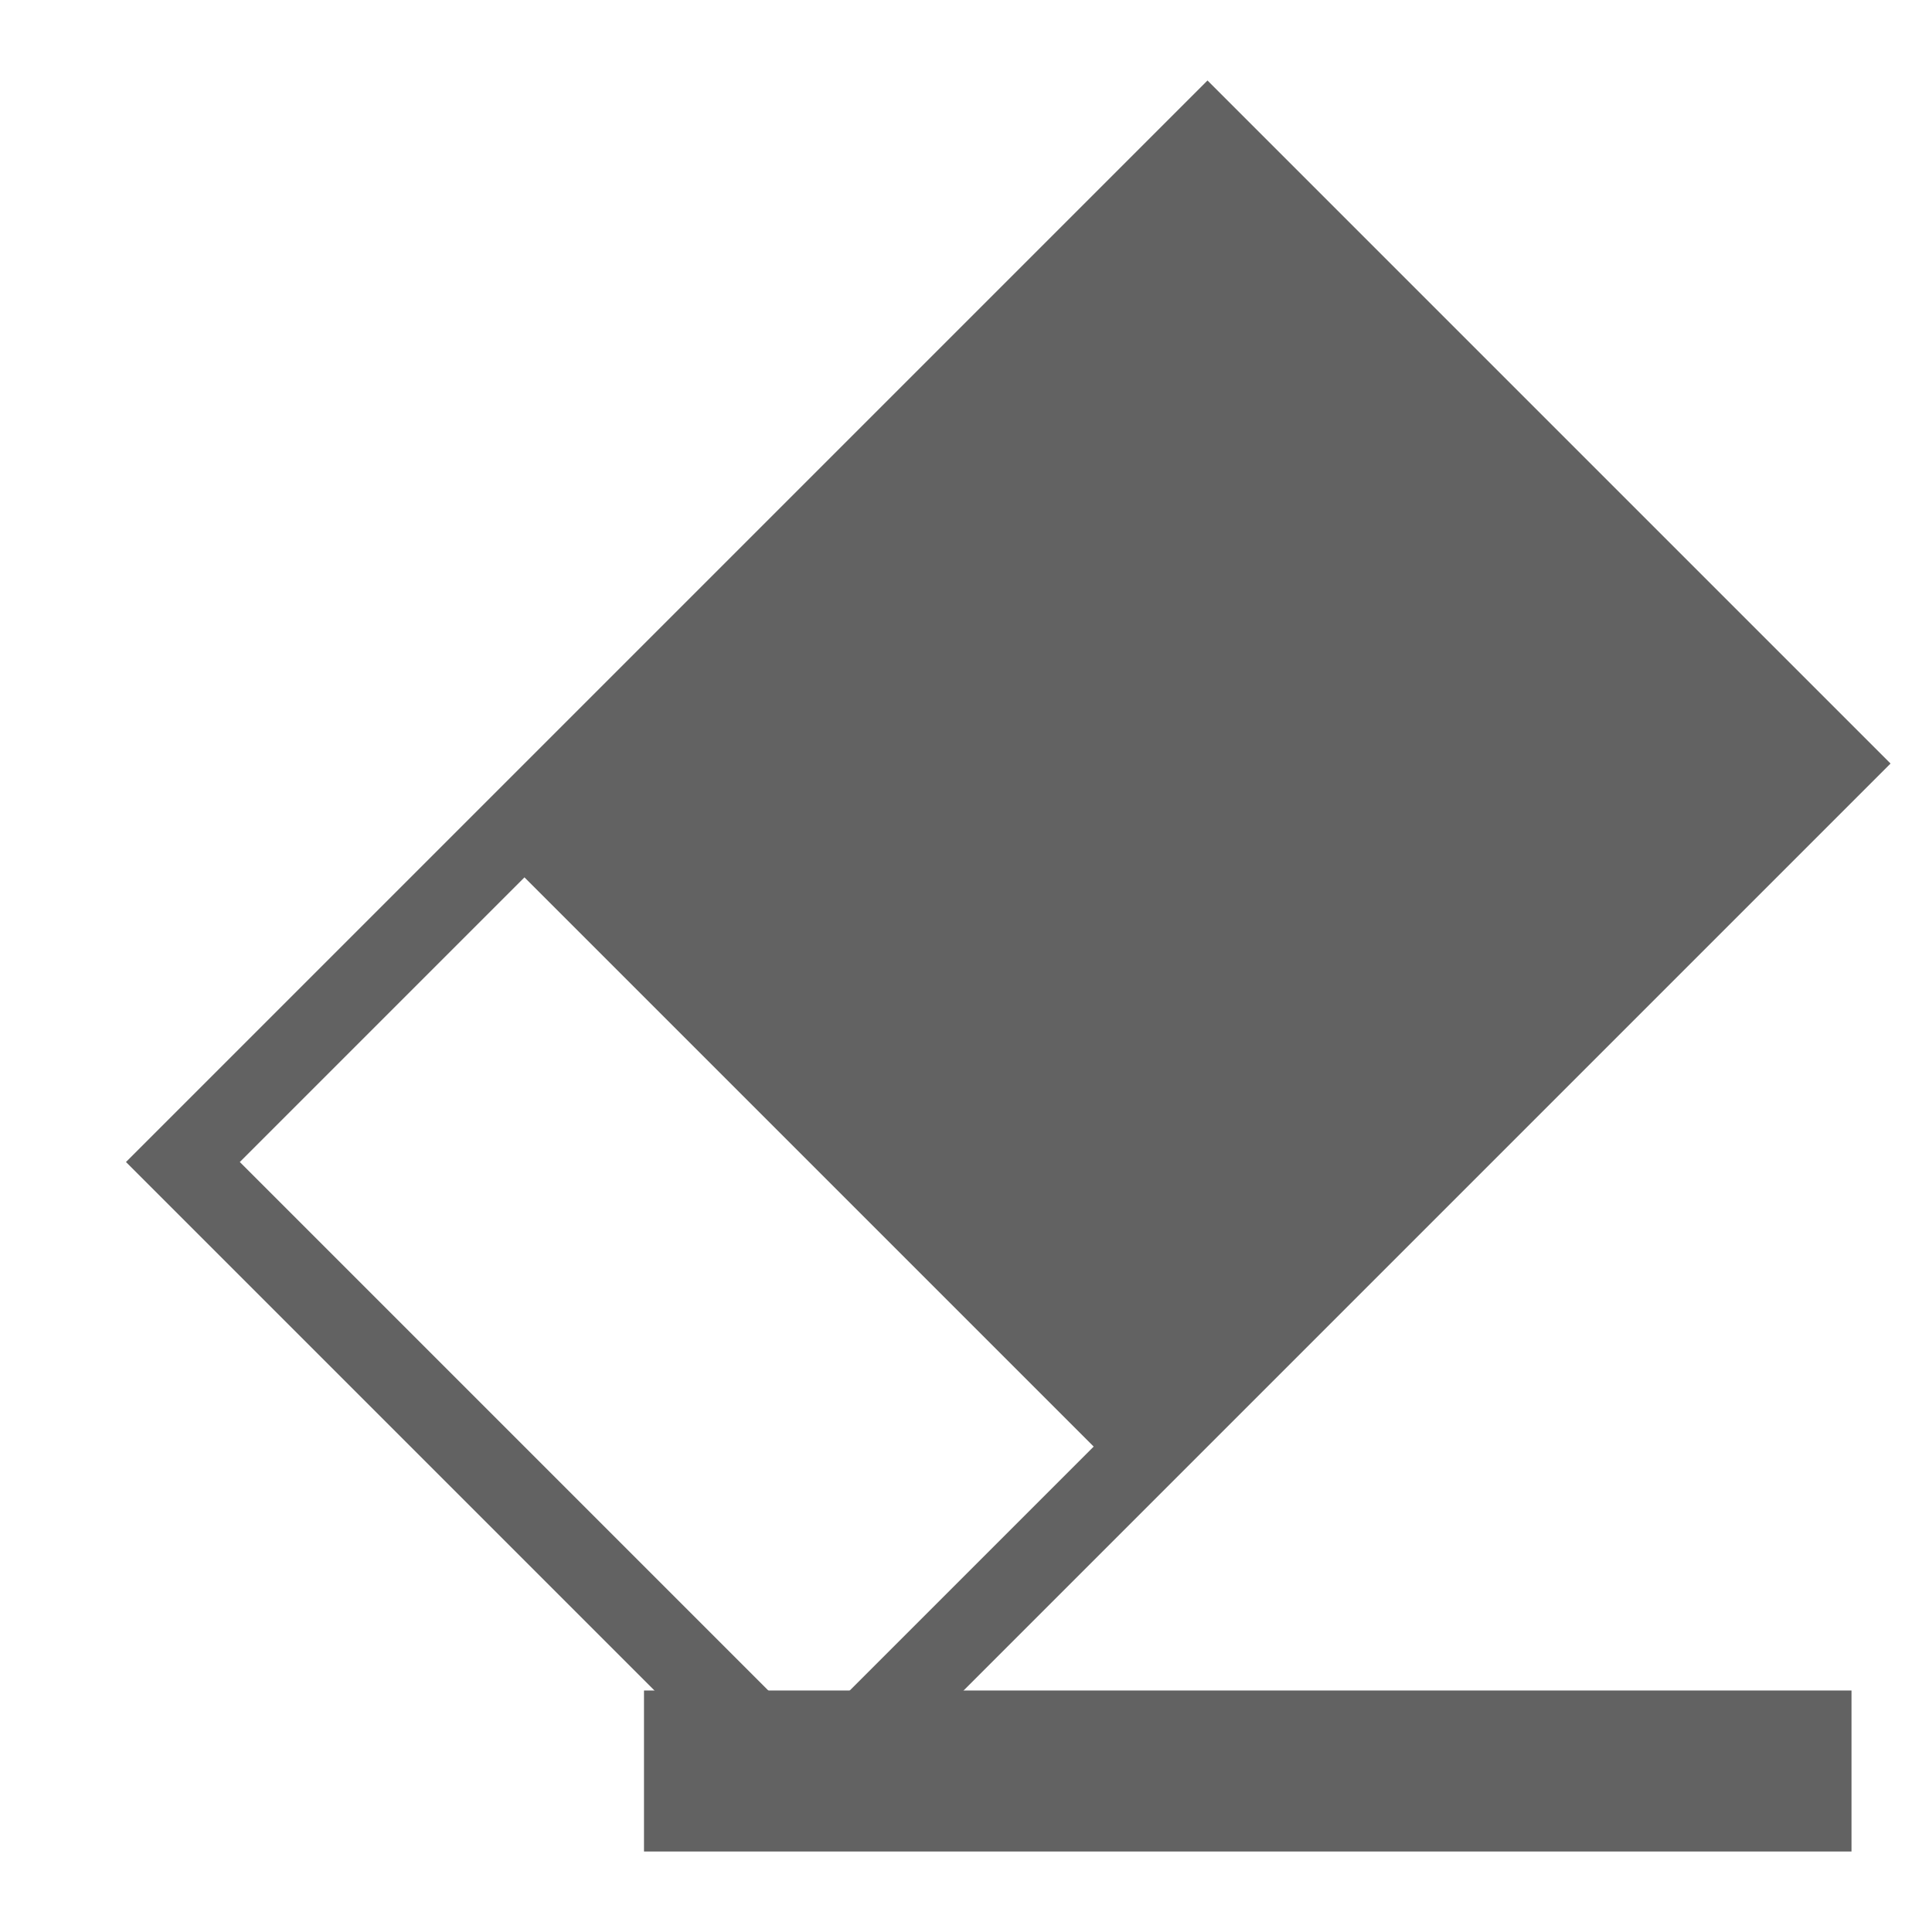
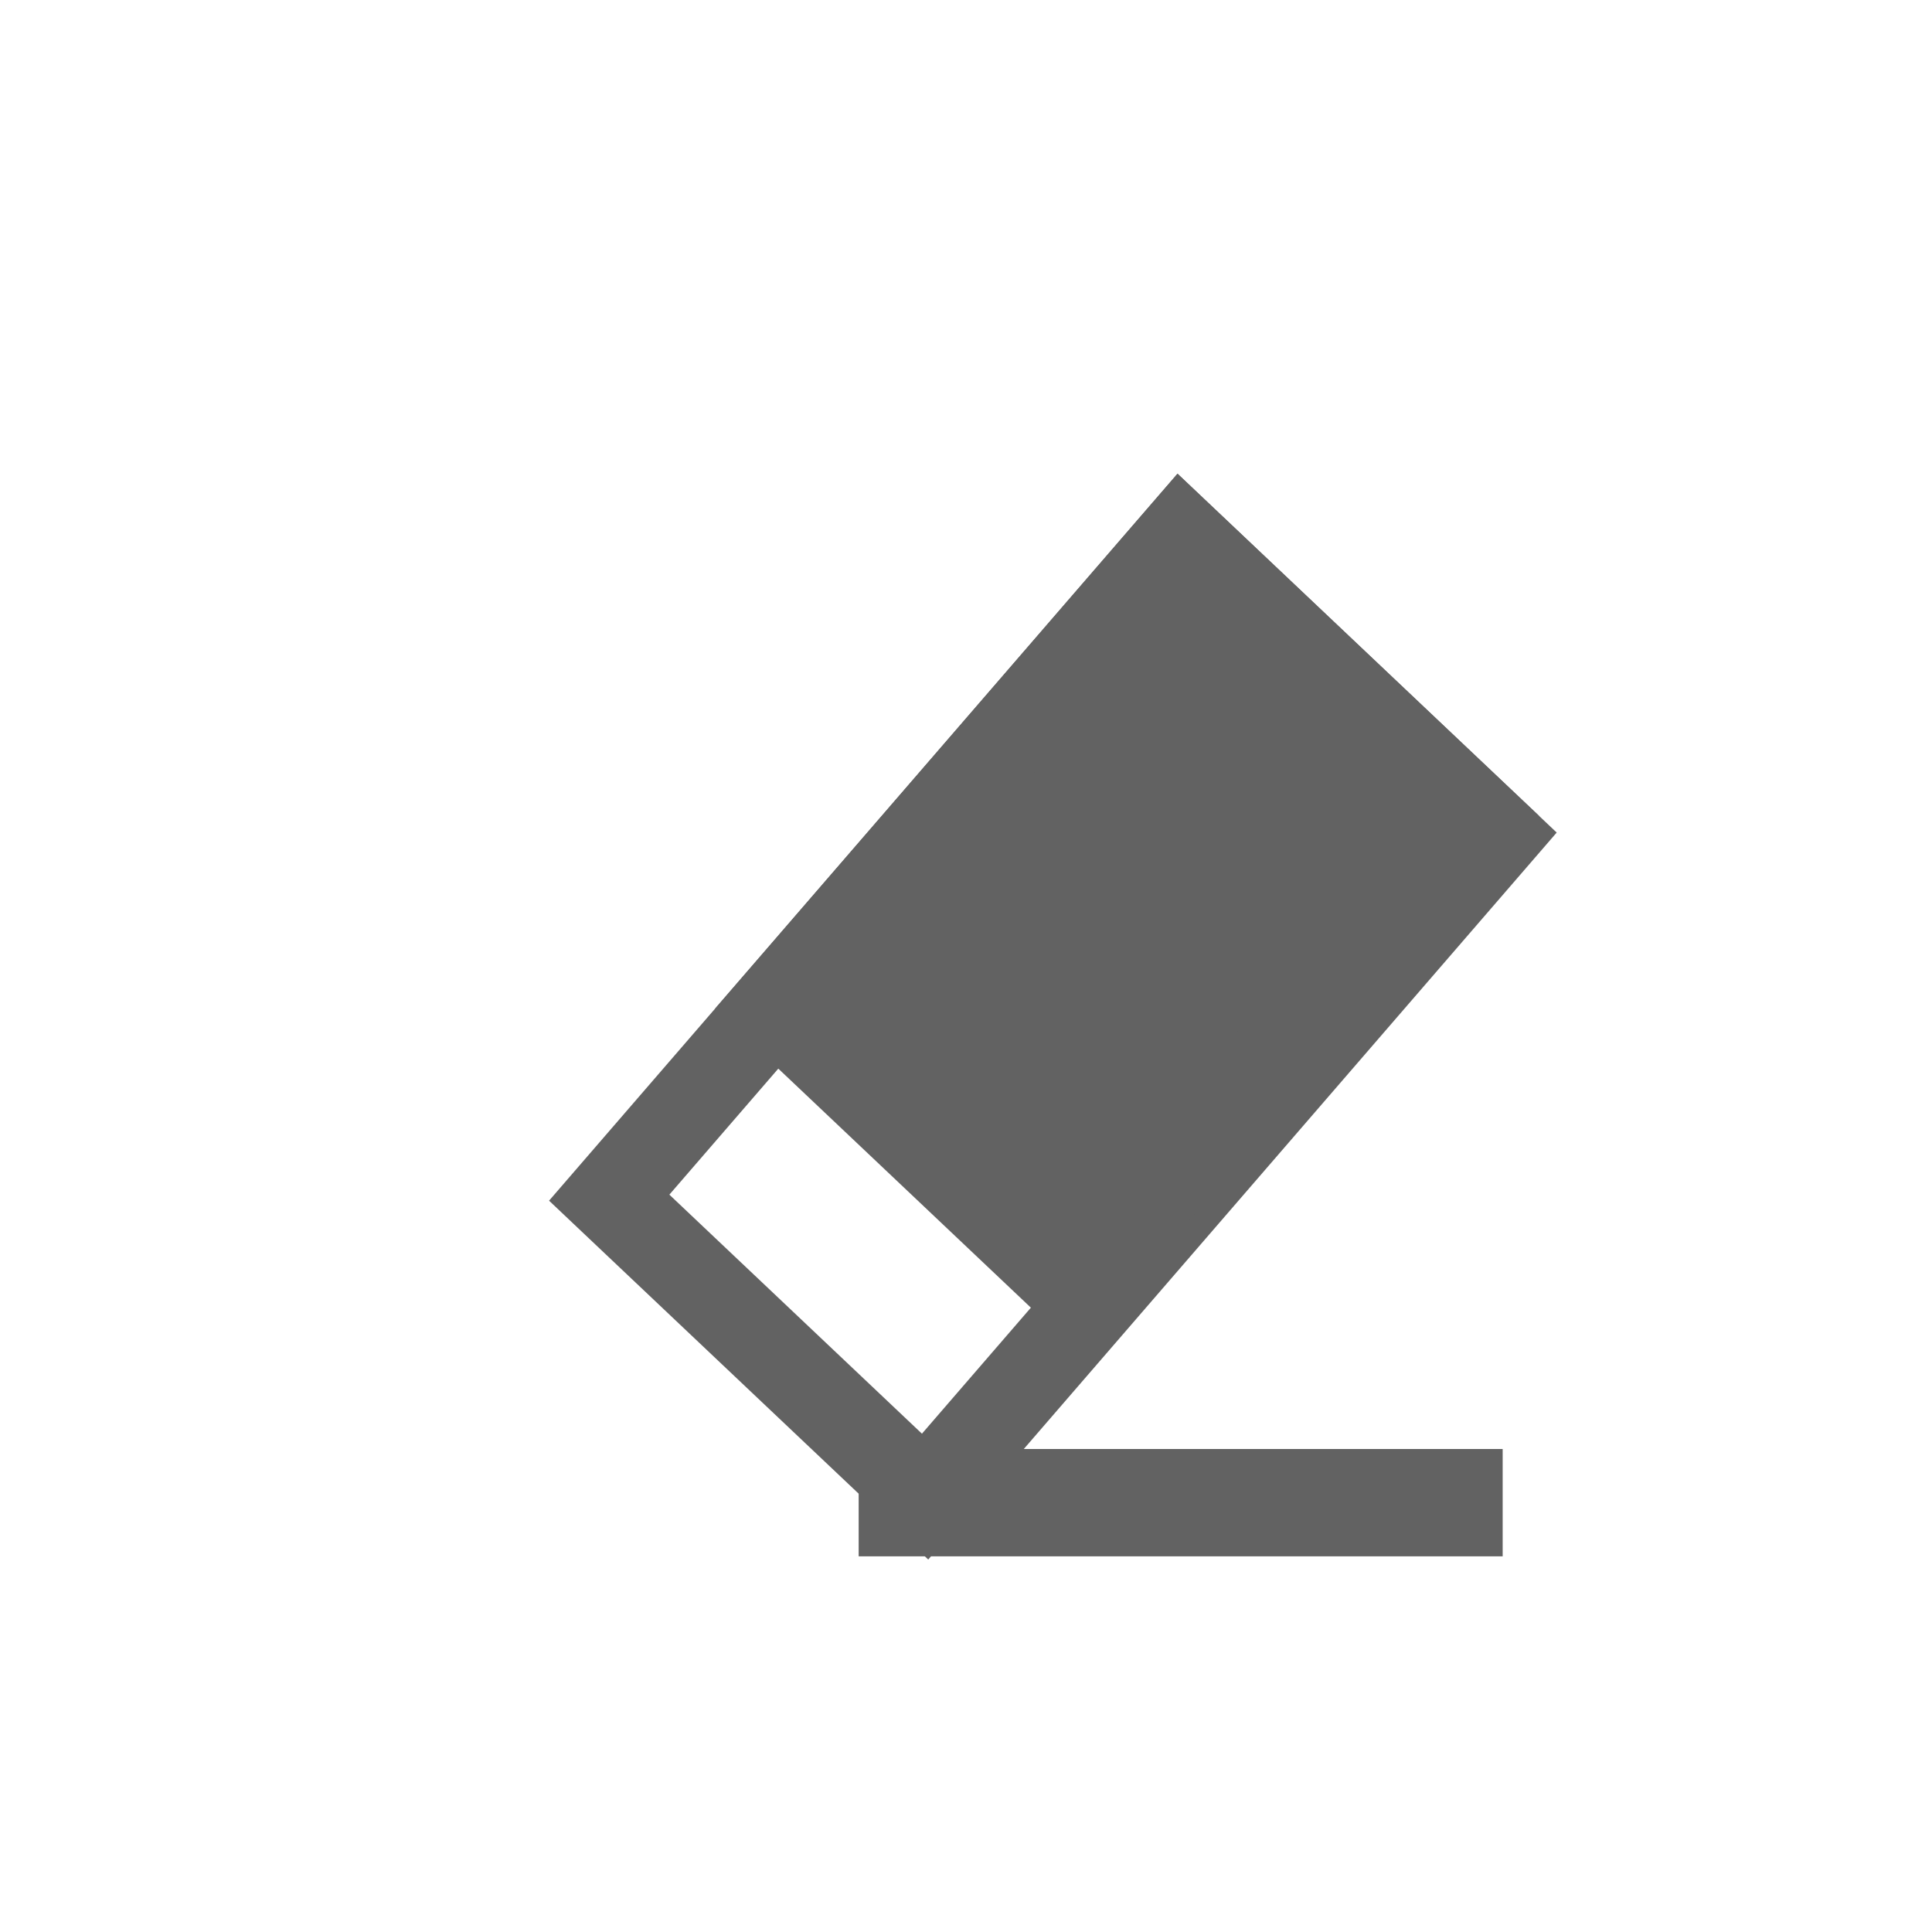
- <svg xmlns="http://www.w3.org/2000/svg" width="24" height="24" preserveAspectRatio="xMidYMid meet" viewBox="0 0 24 24" style="-ms-transform: rotate(360deg); -webkit-transform: rotate(360deg); transform: rotate(360deg);" version="1.1" id="svg22" xml:space="preserve">
+ <svg xmlns="http://www.w3.org/2000/svg" width="18" height="18" preserveAspectRatio="xMidYMid" viewBox="0 0 18 18" style="-ms-transform:rotate(360deg);-webkit-transform:rotate(360deg)" version="1.1" id="svg22">
  <defs id="defs26" />
-   <rect x="0" y="0" width="24" height="24" fill="rgba(0, 0, 0, 0)" id="rect20" style="fill:none" />
-   <path id="rect8094" style="fill:#626262;fill-opacity:1;stroke:none;stroke-width:1;stroke-linecap:round;stroke-dasharray:none;stroke-dashoffset:0;stroke-opacity:1" d="M 15,1 1.565,14.435 10.05,22.92 23.485,9.485 Z m -8.485,9.899 7.071,7.071 -3.536,3.536 -7.071,-7.071 z" />
-   <rect style="fill:#626262;fill-opacity:1;stroke:none;stroke-width:0.826;stroke-linecap:round;stroke-dasharray:none;stroke-dashoffset:0;stroke-opacity:1" id="rect8099" width="15" height="2" x="8" y="21" />
+   <rect x="0" y="0" width="18" height="18" fill="rgba(0, 0, 0, 0)" id="rect20" style="display:none;fill:none;stroke-width:0.75" />
+   <rect style="fill:none;stroke:#626262;stroke-width:0.812;stroke-dasharray:none" id="rect10317" width="4.052" height="8.141" x="11.603" y="-3.934" transform="matrix(0.7262976,0.6873804,-0.6539814,0.7565106,0,0)" />
+   <rect style="fill:#626262;stroke:#626262;stroke-width:0.812;stroke-dasharray:none;fill-opacity:1" id="rect10319" width="3.825" height="5.777" x="11.603" y="-3.934" transform="matrix(0.7262976,0.6873804,-0.6539814,0.7565106,0,0)" />
+   <path style="fill:#626262;fill-opacity:1;stroke:#626262;stroke-width:1;stroke-dasharray:none" d="m 8,14 h 6" id="path10436" />
</svg>
